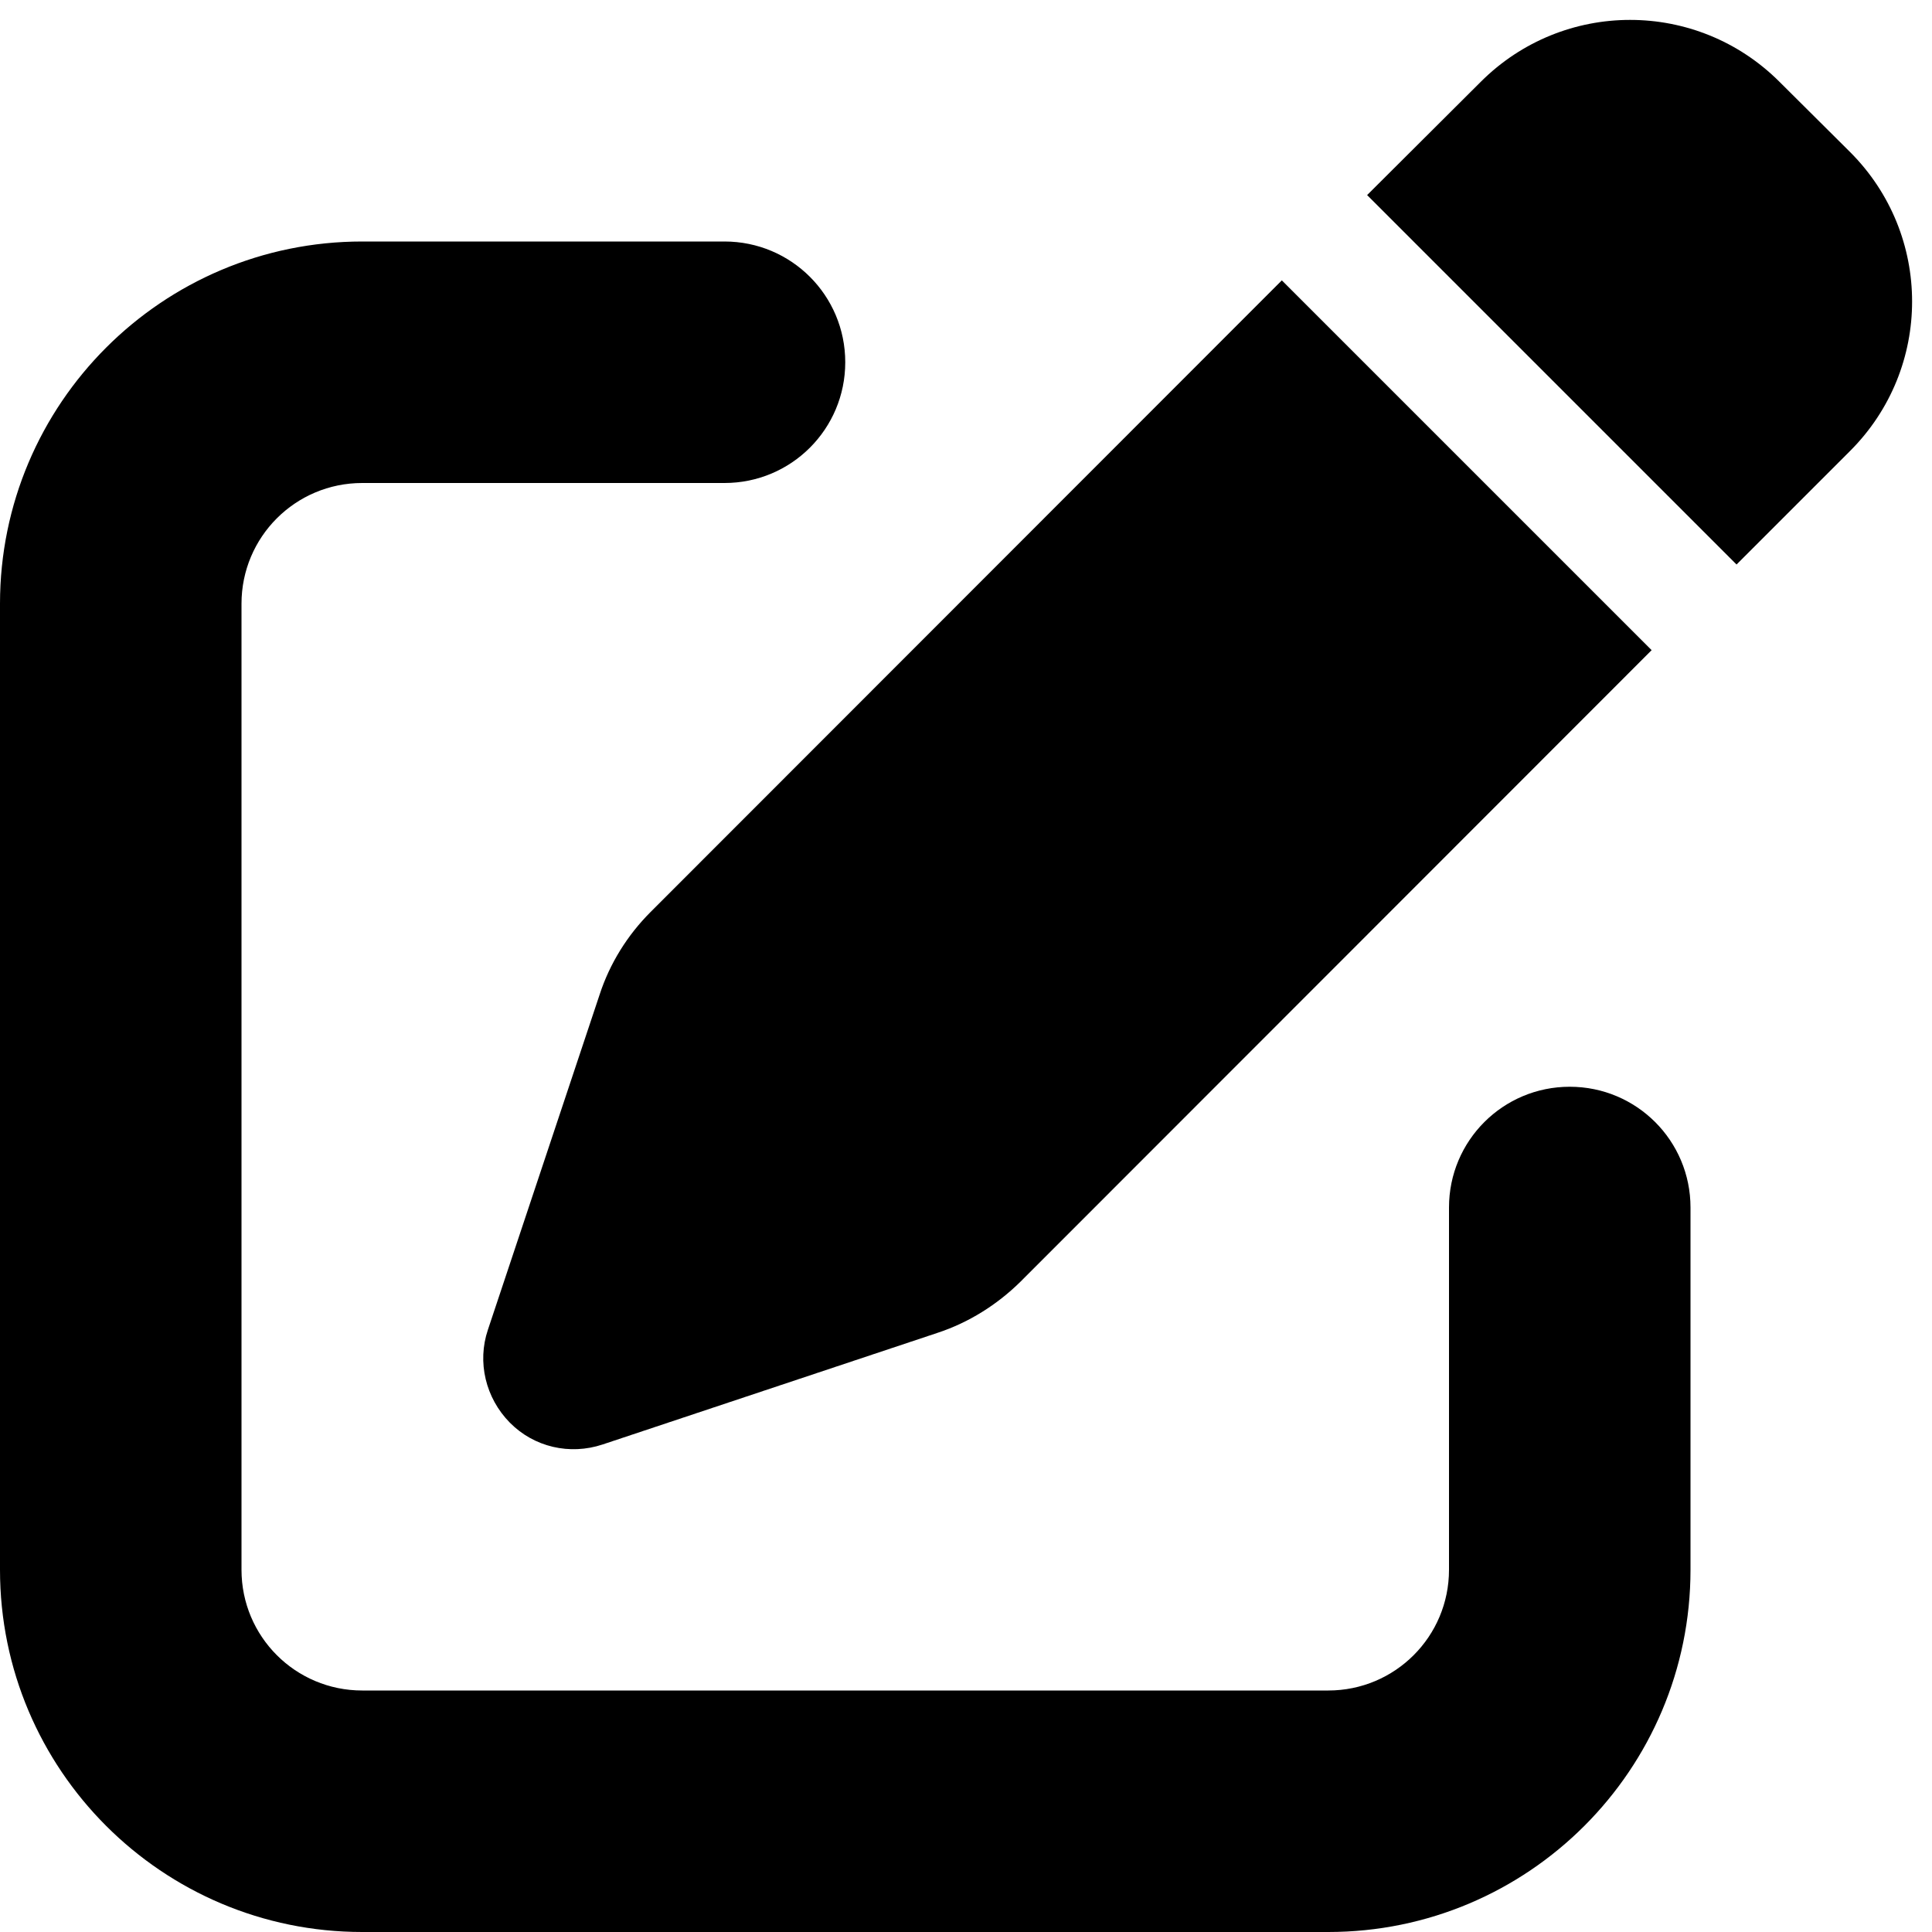
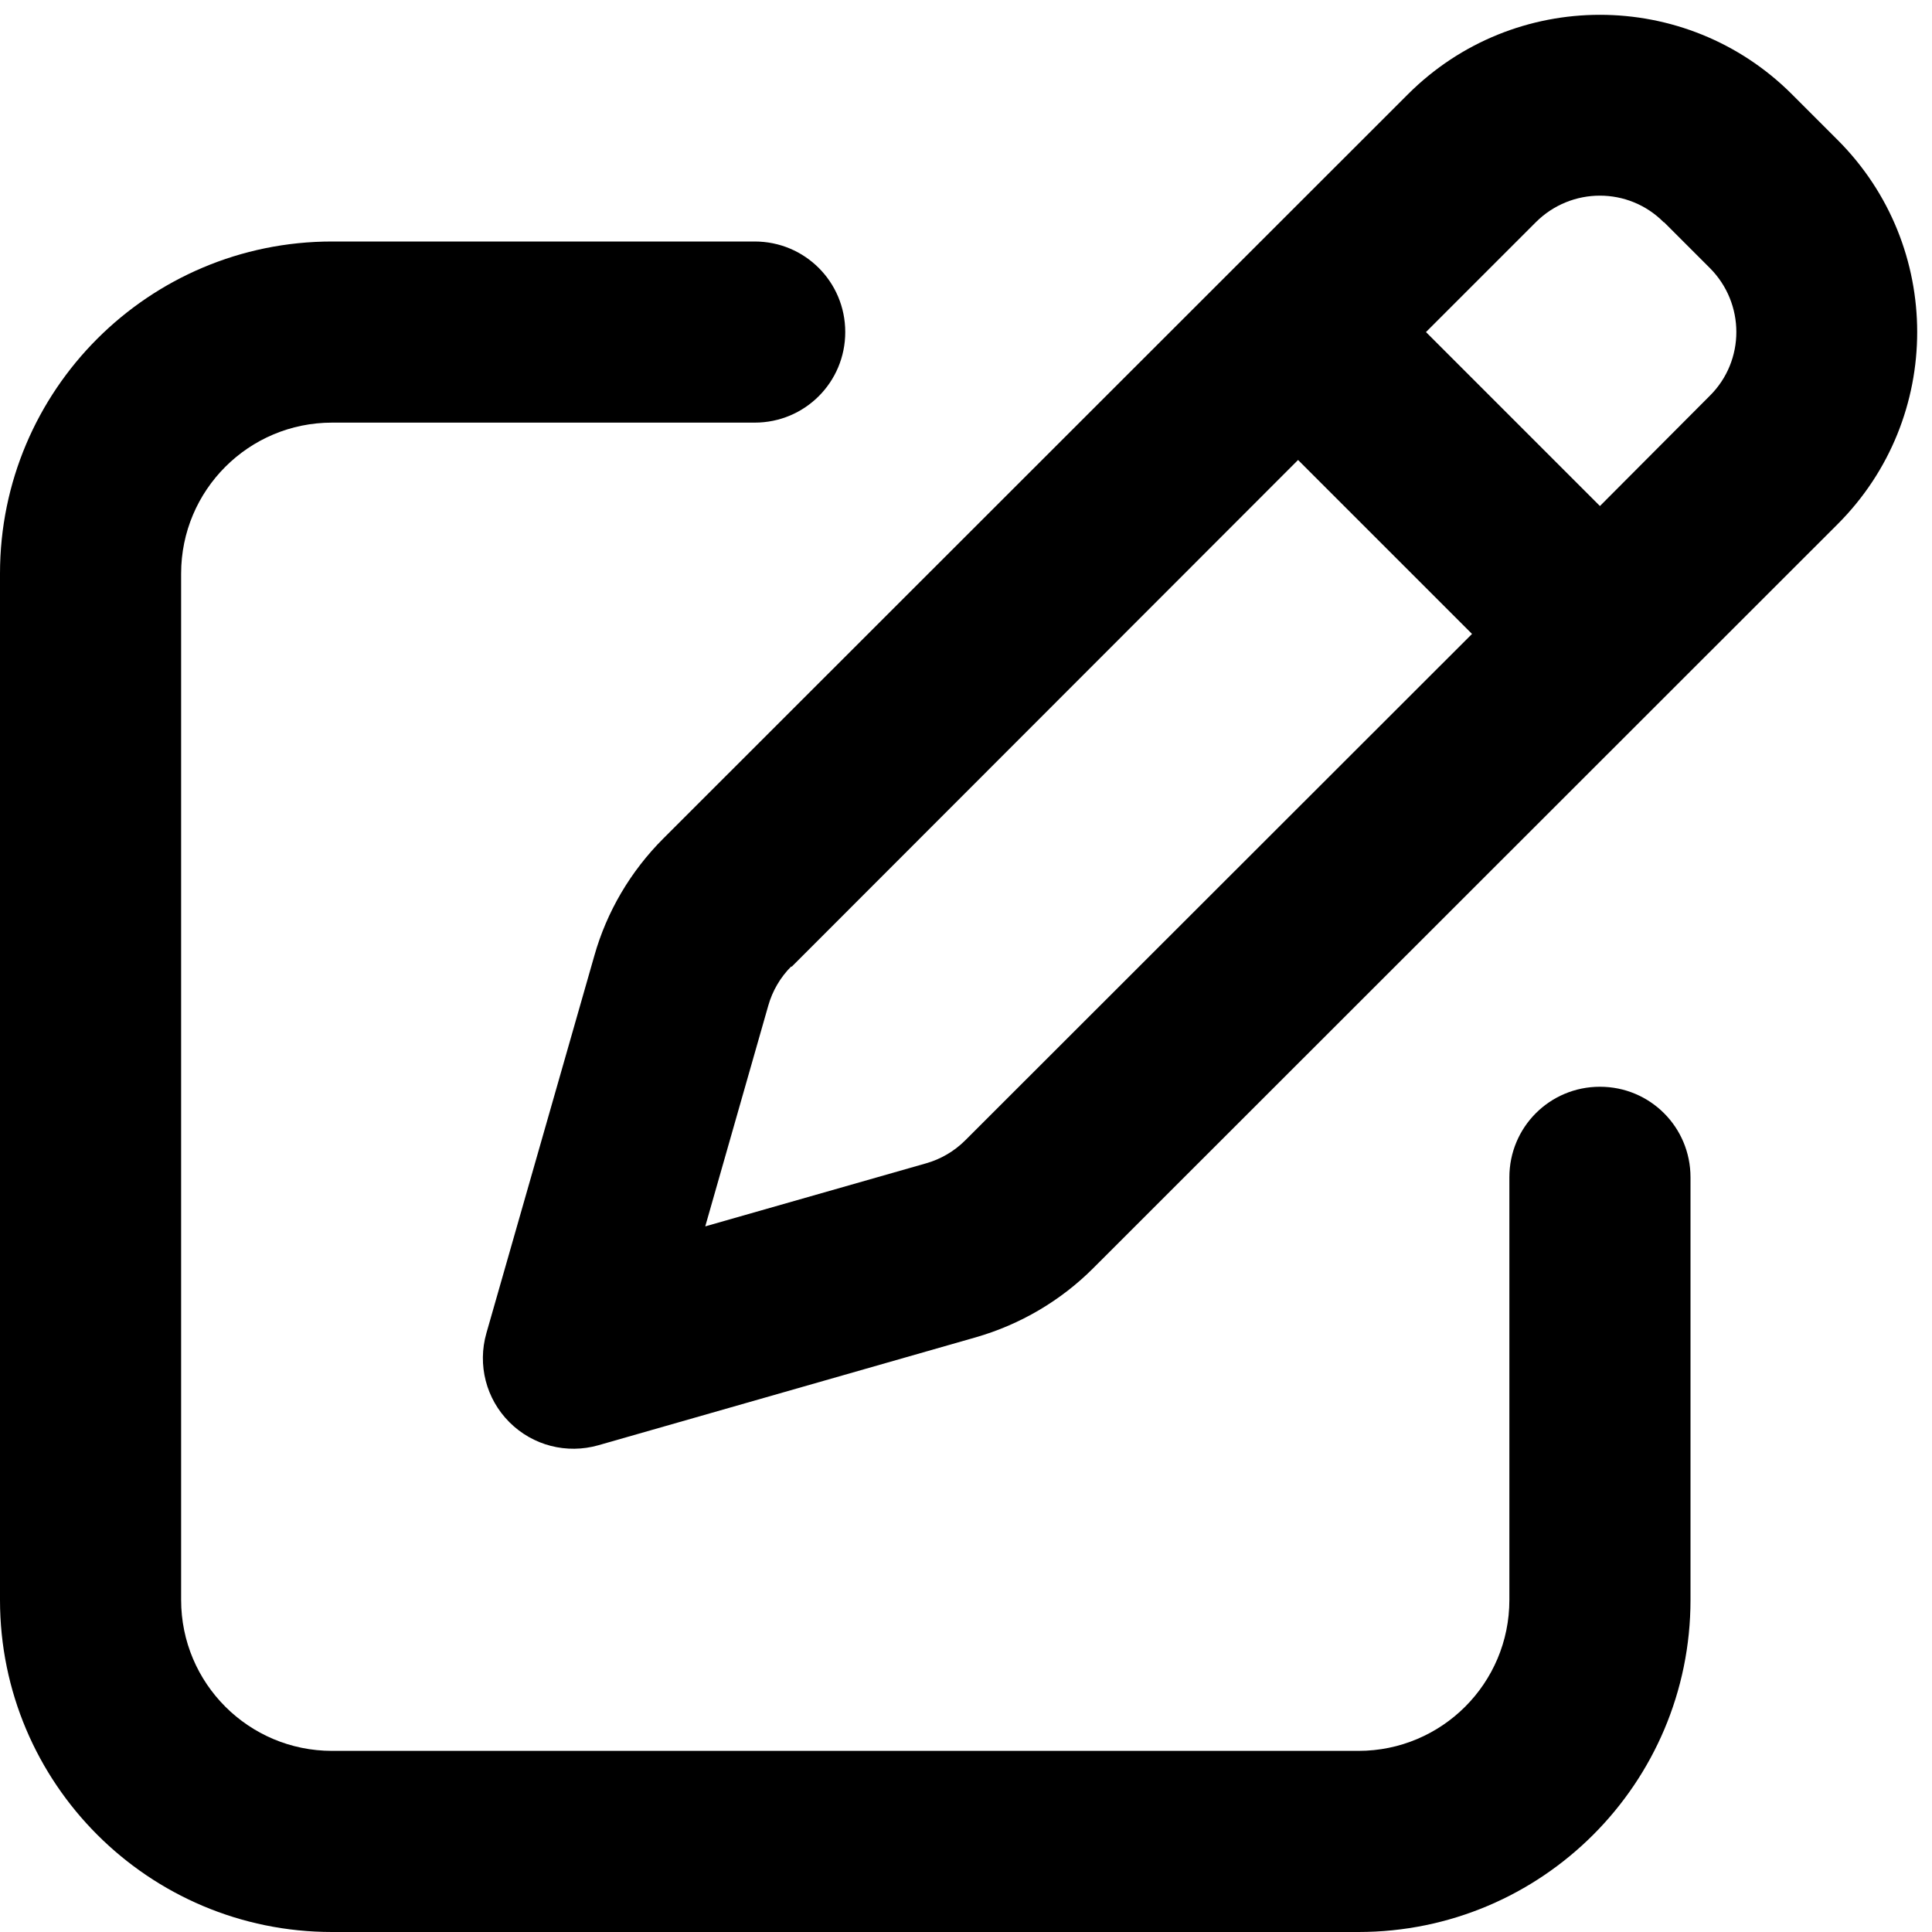
<svg xmlns="http://www.w3.org/2000/svg" viewBox="0 0 512 512">
-   <path d="M471.6 21.7c-21.9-21.9-57.3-21.9-79.2 0L362.3 51.7l97.9 97.9 30.1-30.1c21.9-21.9 21.9-57.3 0-79.2L471.6 21.7zm-299.2 220c-6.1 6.1-10.8 13.6-13.5 21.9l-29.6 88.8c-2.9 8.6-.6 18.1 5.8 24.6s15.9 8.7 24.6 5.8l88.8-29.6c8.2-2.7 15.7-7.4 21.9-13.5L437.7 172.3 339.7 74.3 172.4 241.7zM96 64C43 64 0 107 0 160L0 416c0 53 43 96 96 96l256 0c53 0 96-43 96-96l0-96c0-17.7-14.3-32-32-32s-32 14.3-32 32l0 96c0 17.7-14.3 32-32 32L96 448c-17.7 0-32-14.3-32-32l0-256c0-17.7 14.3-32 32-32l96 0c17.7 0 32-14.3 32-32s-14.3-32-32-32L96 64z" />
+   <path d="M441 58.9L453.1 71c9.4 9.4 9.4 24.6 0 33.9L424 134.1 377.9 88 407 58.9c9.4-9.4 24.6-9.4 33.9 0zM209.8 256.2L344 121.9 390.1 168 255.8 302.2c-2.9 2.9-6.5 5-10.4 6.1l-58.5 16.7 16.7-58.5c1.1-3.9 3.2-7.5 6.1-10.4zM373.1 25L175.8 222.2c-8.7 8.7-15 19.4-18.3 31.1l-28.6 100c-2.4 8.4-.1 17.4 6.1 23.6s15.2 8.5 23.6 6.1l100-28.6c11.8-3.4 22.5-9.7 31.1-18.3L487 138.9c28.1-28.1 28.1-73.7 0-101.8L474.9 25C446.8-3.1 401.2-3.1 373.1 25zM88 64C39.4 64 0 103.4 0 152L0 424c0 48.6 39.4 88 88 88l272 0c48.6 0 88-39.4 88-88l0-112c0-13.3-10.7-24-24-24s-24 10.7-24 24l0 112c0 22.1-17.9 40-40 40L88 464c-22.1 0-40-17.9-40-40l0-272c0-22.1 17.9-40 40-40l112 0c13.3 0 24-10.7 24-24s-10.7-24-24-24L88 64z" />
</svg>
